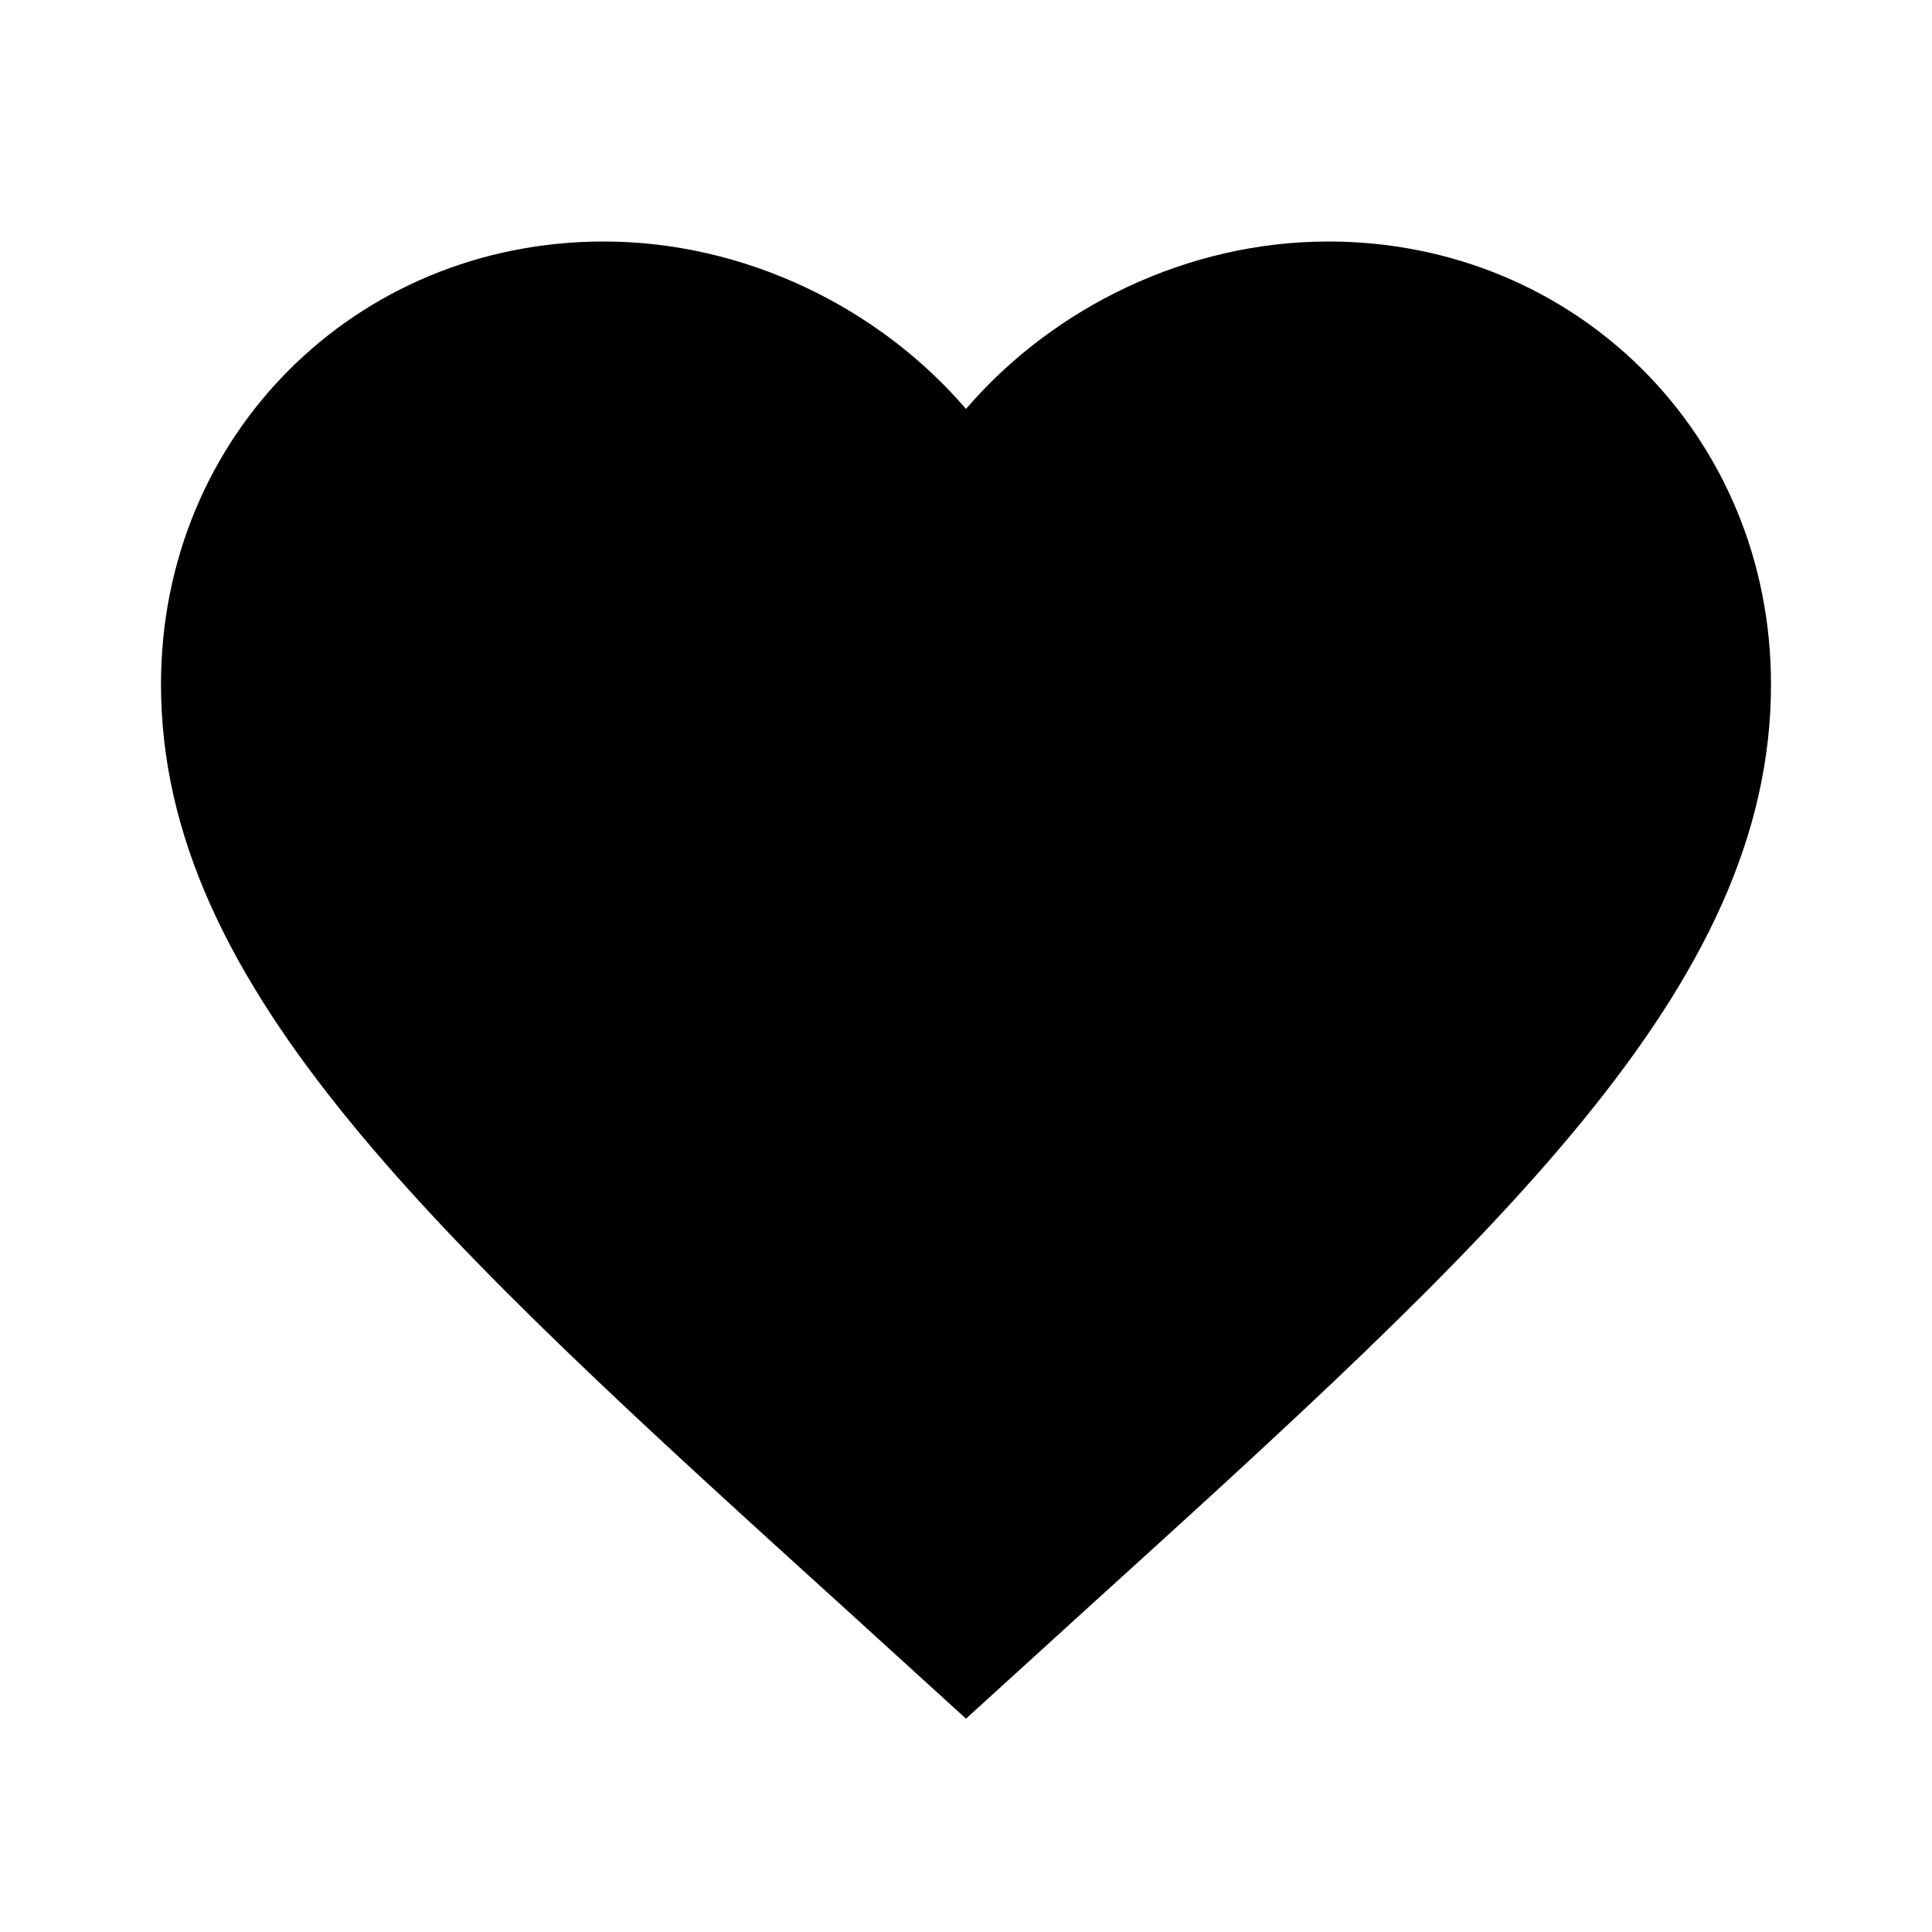
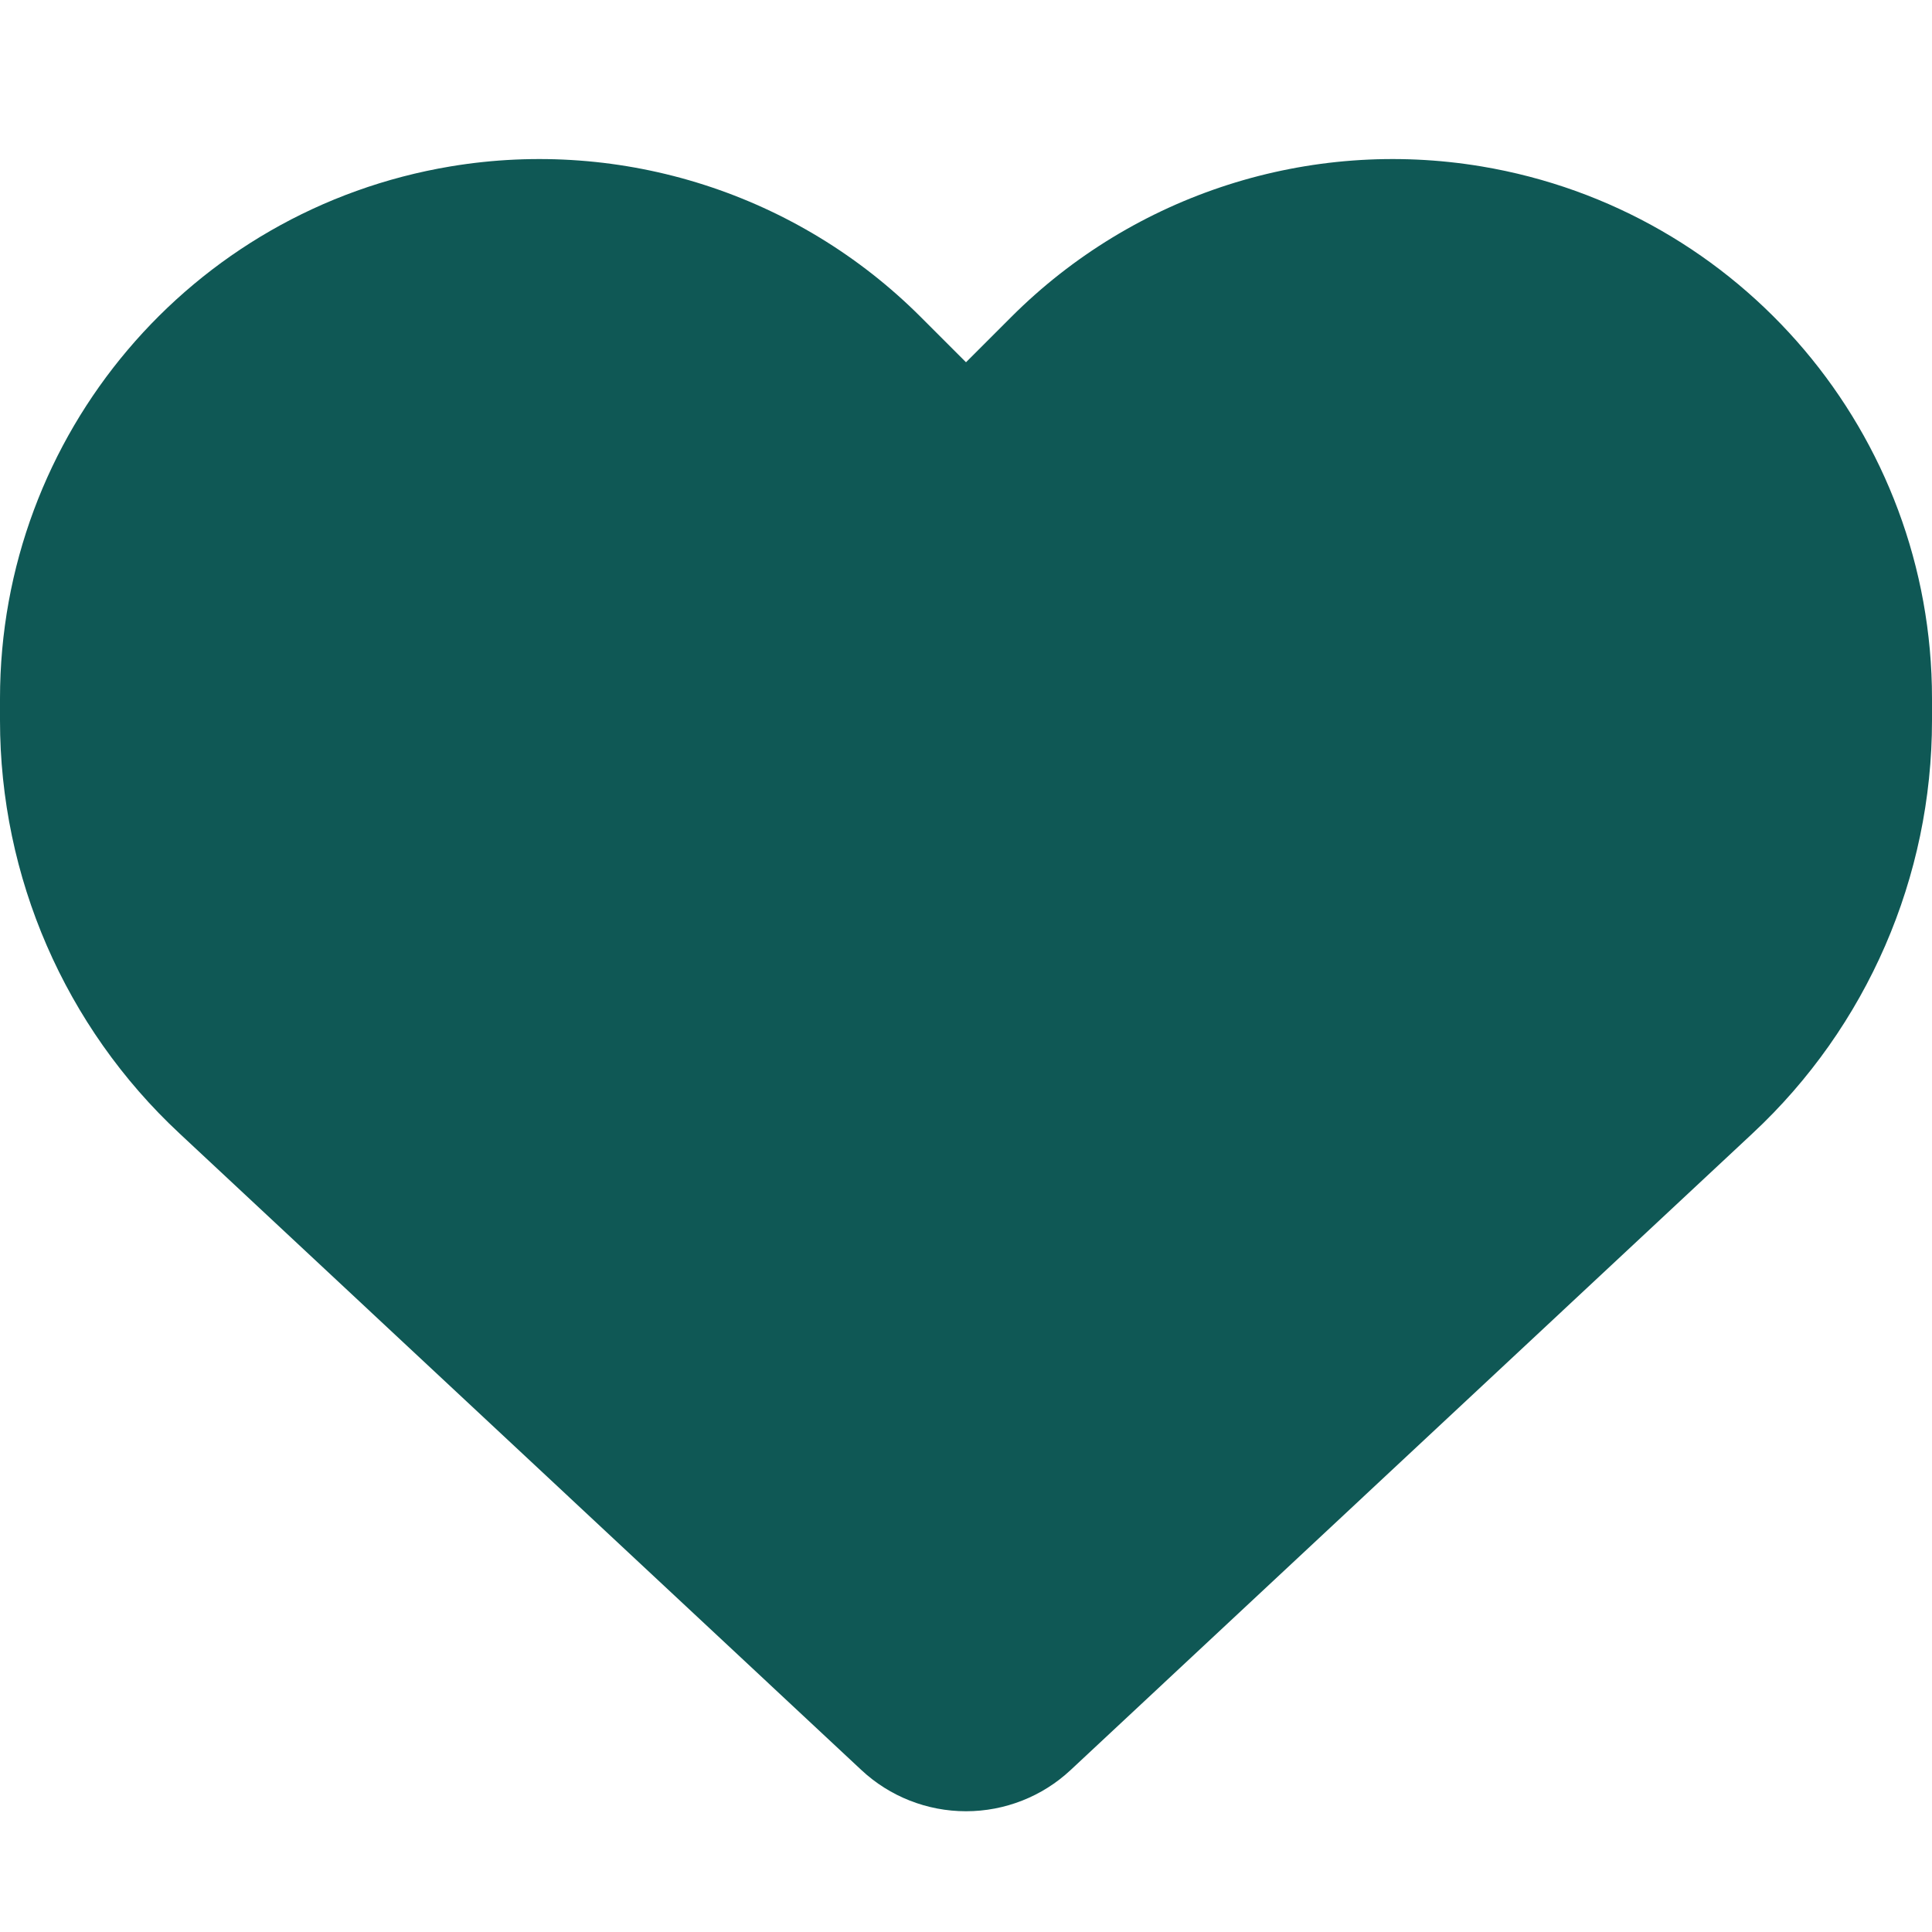
- <svg xmlns="http://www.w3.org/2000/svg" viewBox="0 0 24 24">
-   <path d="m12 21.35-1.45-1.32C5.4 15.36 2 12.27 2 8.5 2 5.41 4.42 3 7.5 3c1.74 0 3.41.81 4.5 2.08C13.09 3.81 14.76 3 16.5 3 19.58 3 22 5.41 22 8.5c0 3.77-3.4 6.86-8.55 11.53L12 21.35Z" />
+ <svg xmlns="http://www.w3.org/2000/svg" viewBox="0 0 512 512">
+   <path d="M47.6 300.4L228.3 469.1c7.5 7 17.4 10.9 27.7 10.9s20.2-3.9 27.7-10.9L464.4 300.4c30.4-28.3 47.6-68 47.6-109.5v-5.8c0-69.9-50.5-129.5-119.4-141C347 36.5 300.6 51.4 268 84L256 96 244 84c-32.6-32.6-79-47.5-124.6-39.9C50.5 55.6 0 115.2 0 185.1v5.8c0 41.5 17.2 81.2 47.6 109.5z" fill="#0f5855" />
</svg>
